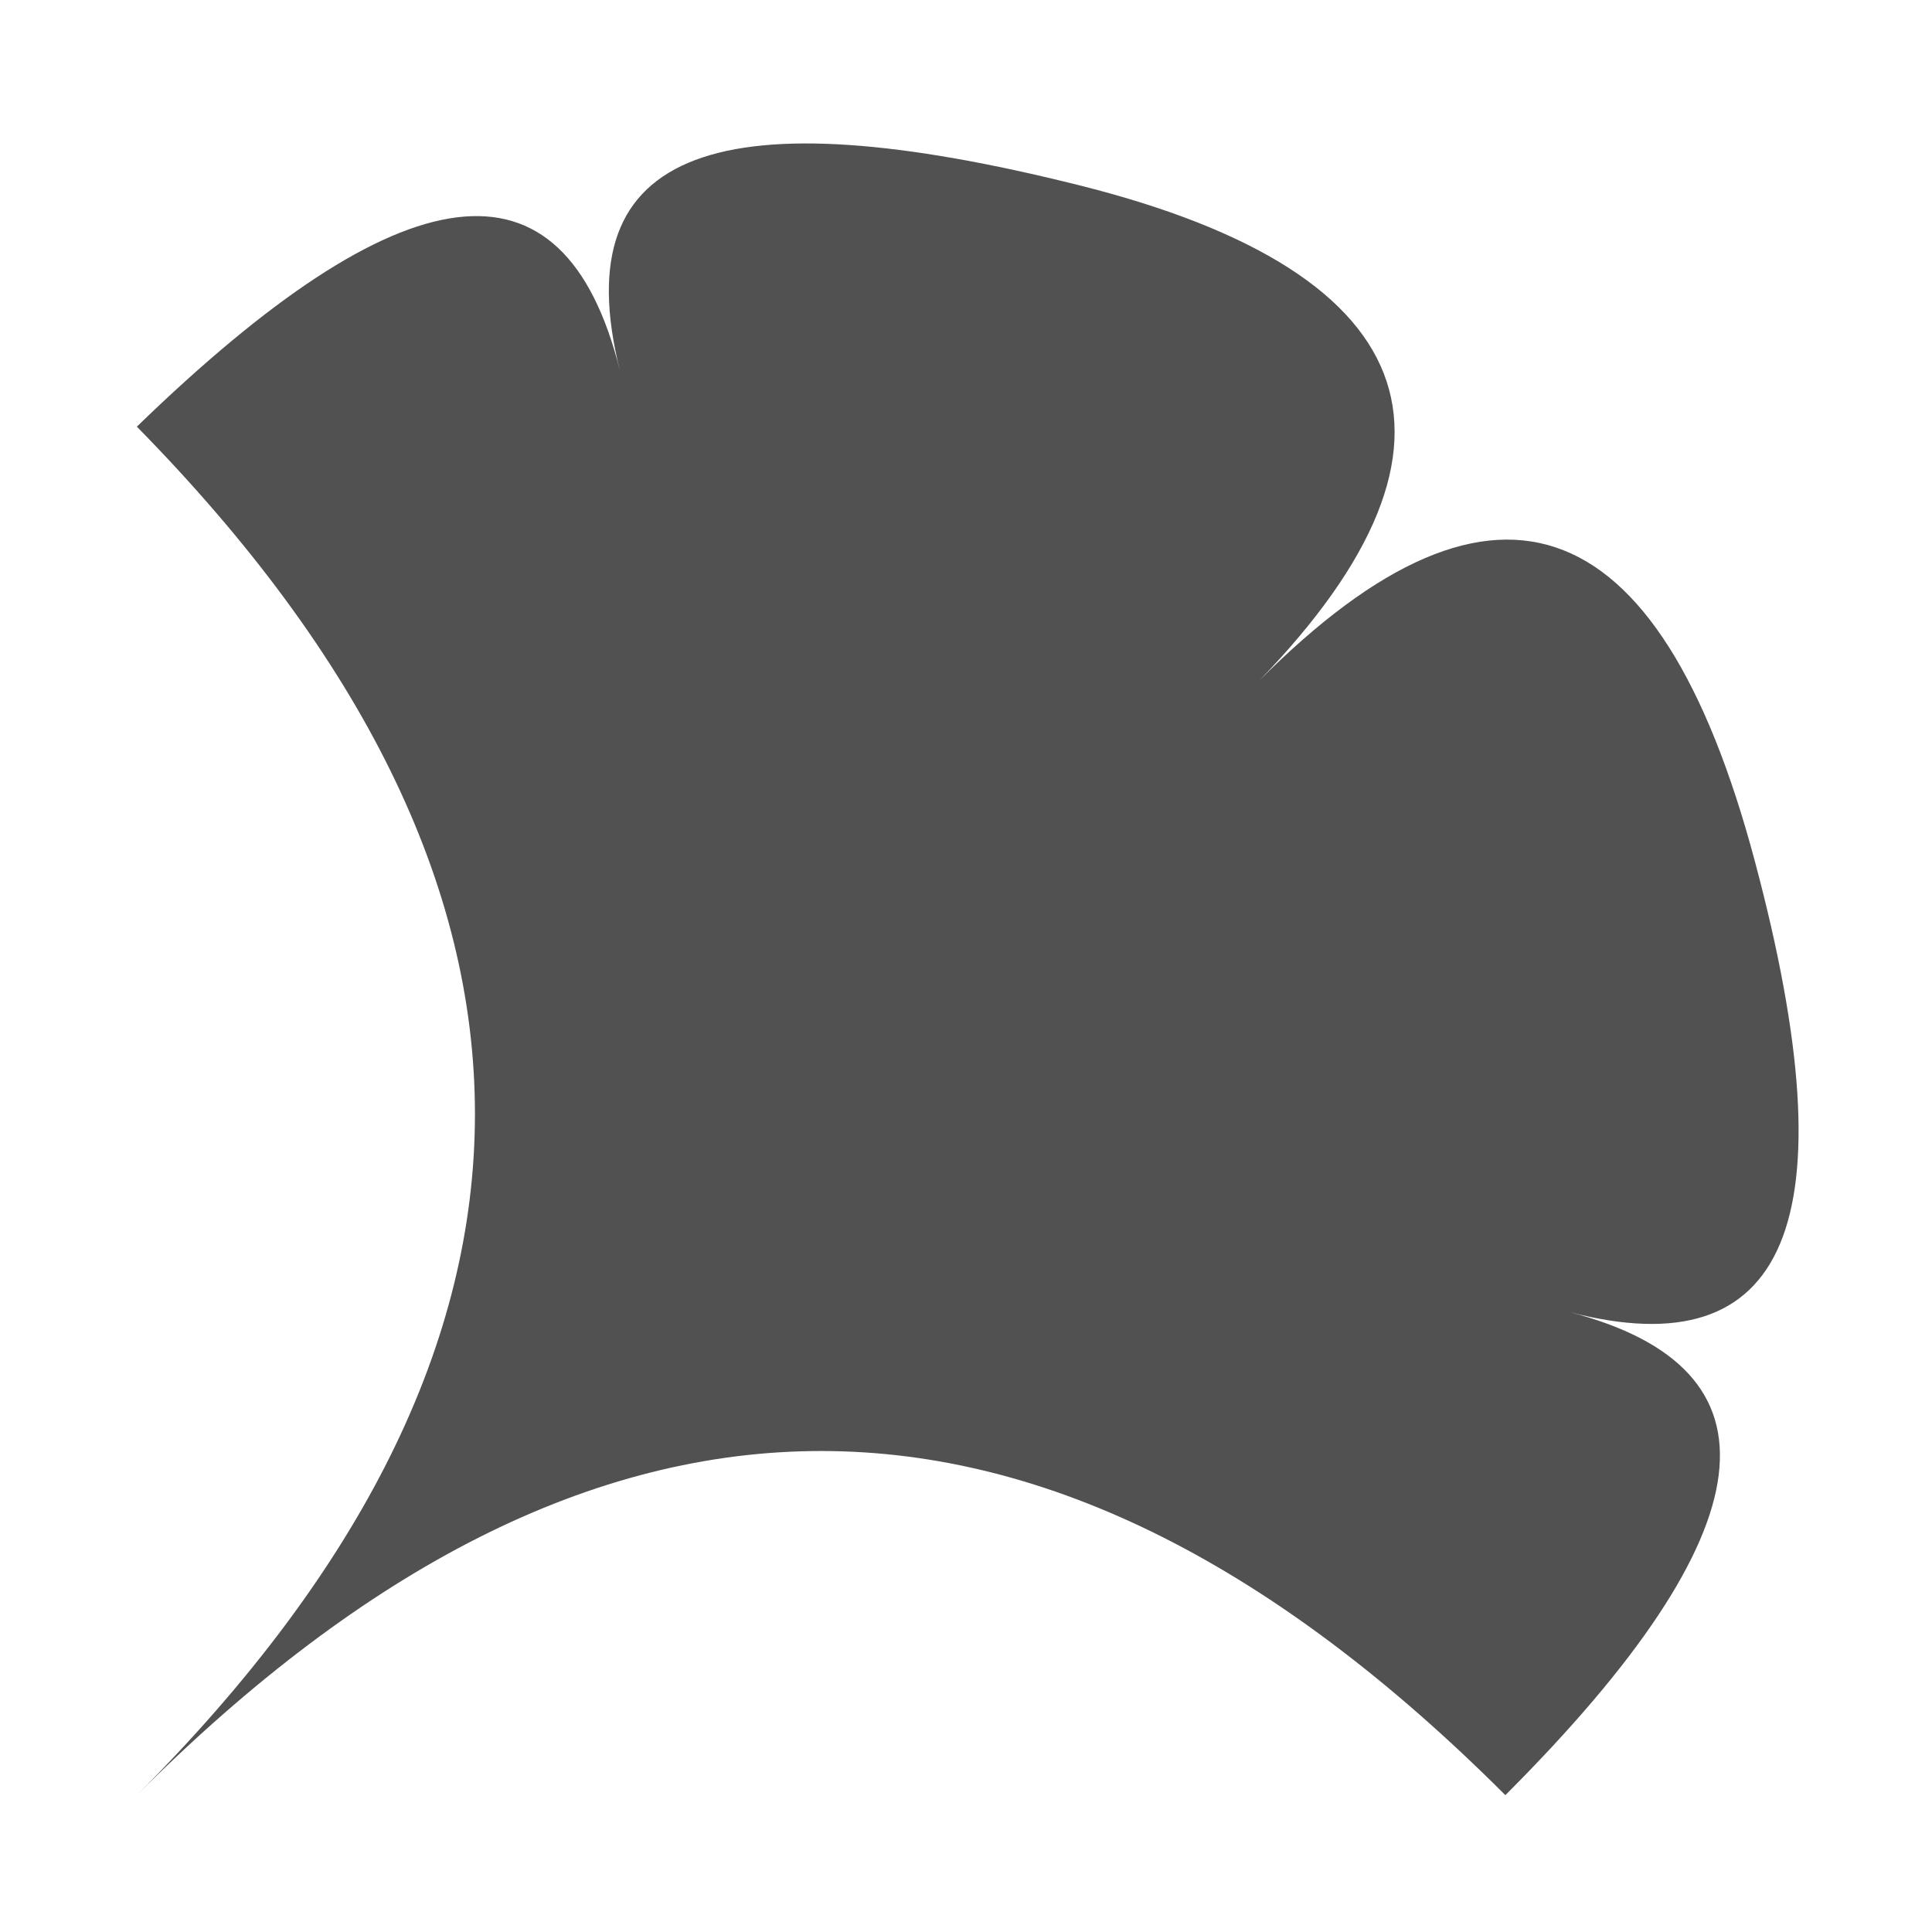
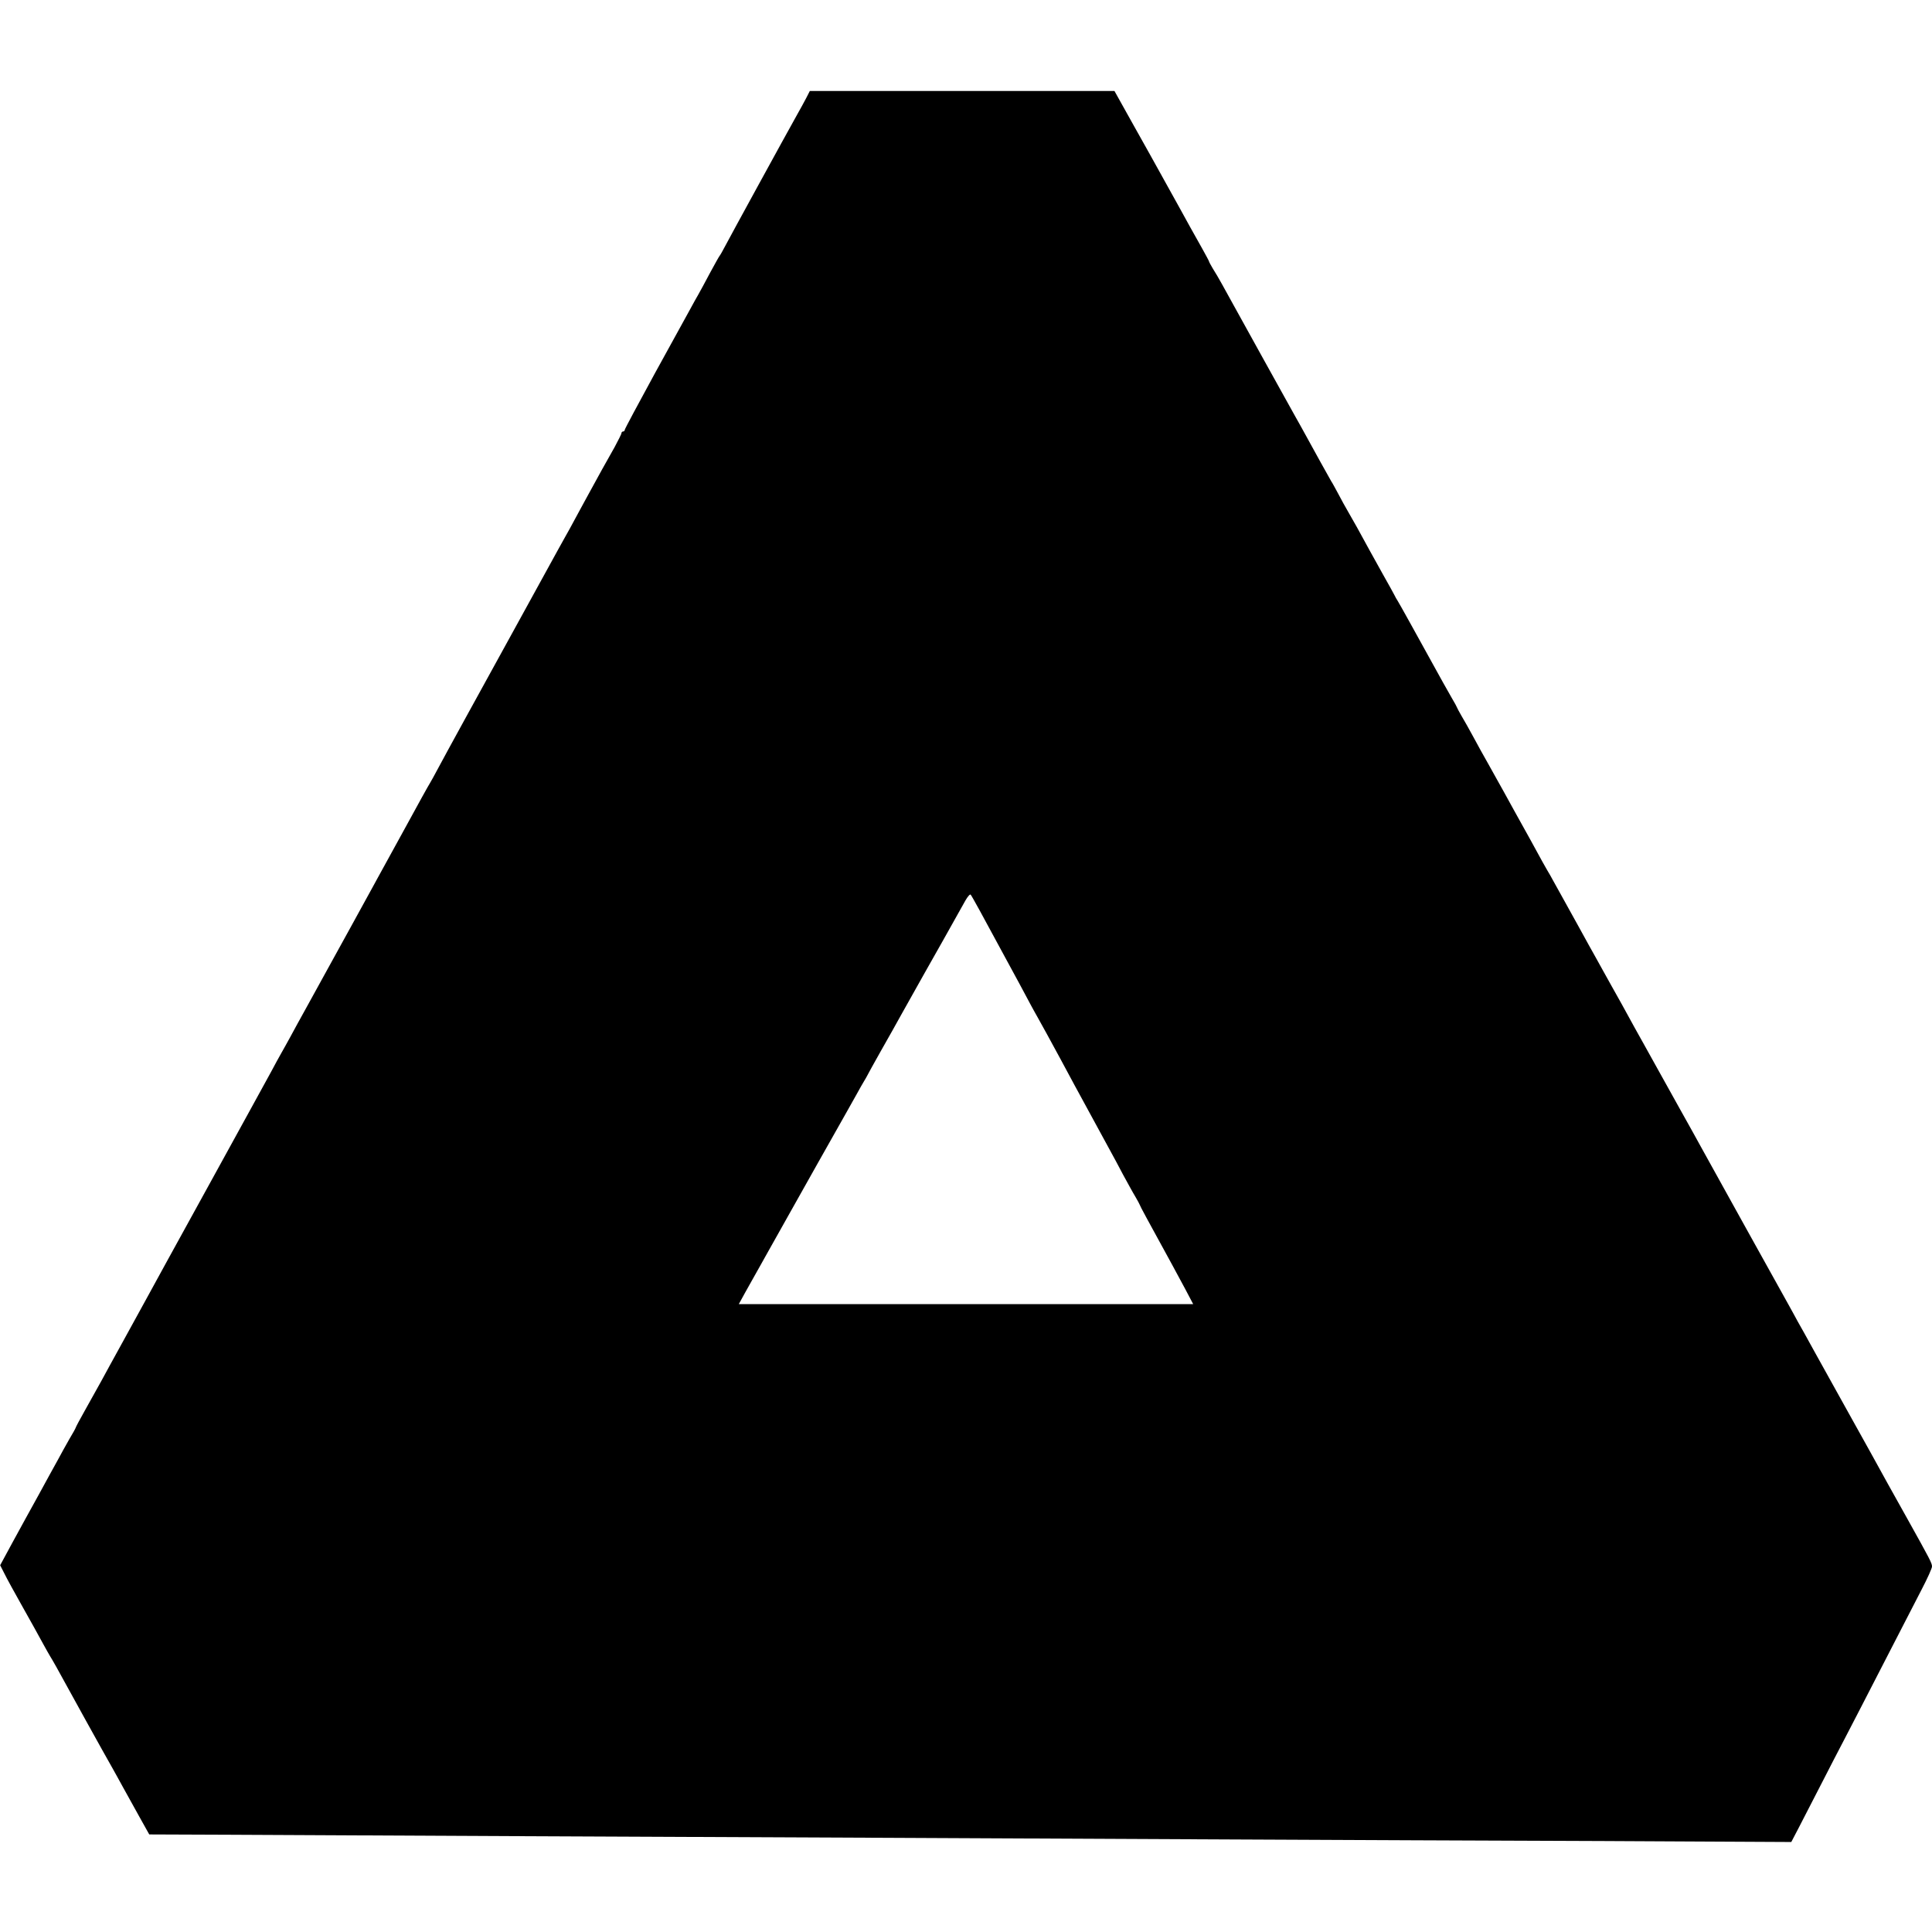
- <svg xmlns="http://www.w3.org/2000/svg" version="1.1" x="0px" y="0px" width="24px" height="24px" viewBox="0 0 24 24">
-   <style type="text/css">
- 	.st0{fill:#515151;}
- </style>
-   <path class="st0" d="M1.7,22.3c5.7-5.7,11.3-5.7,17,0c3.3-3.3,3.5-5.3,0.8-6c2.7,0.7,3.5-1.1,2.3-5.6s-3.3-5.2-6.3-2.1  c3-3,2.3-5.2-2.1-6.3S7,1.8,7.7,4.6C7,1.8,5,2.1,1.7,5.3C7.3,11,7.3,16.7,1.7,22.3" />
+ <svg xmlns="http://www.w3.org/2000/svg" version="1.0" width="1200pt" height="1200pt" viewBox="0 0 1200 1200" preserveAspectRatio="xMidYMid meet">
+   <g transform="translate(0,1200) scale(0.1,-0.1)" fill="#000000" stroke="none">
+     <path d="M5007 11390 c-13 -25 -36 -67 -52 -95 -80 -143 -422 -768 -449 -820 -17 -33 -34 -62 -37 -65 -3 -3 -29 -50 -59 -105 -29 -55 -62 -116 -73 -135 -11 -19 -34 -60 -50 -90 -17 -30 -115 -209 -219 -398 -103 -189 -188 -347 -188 -353 0 -5 -4 -9 -10 -9 -5 0 -10 -5 -10 -10 0 -6 -20 -45 -43 -88 -24 -42 -59 -104 -77 -137 -18 -33 -56 -103 -85 -155 -28 -52 -68 -124 -87 -160 -19 -36 -44 -81 -55 -100 -11 -19 -33 -60 -50 -90 -57 -104 -256 -465 -283 -515 -195 -354 -417 -758 -455 -830 -26 -49 -51 -94 -55 -100 -4 -5 -74 -131 -155 -280 -81 -148 -159 -290 -173 -315 -13 -25 -37 -67 -52 -95 -34 -62 -182 -332 -220 -400 -58 -105 -128 -233 -164 -298 -20 -37 -46 -84 -58 -105 -11 -20 -34 -62 -50 -92 -17 -30 -40 -73 -53 -95 -12 -22 -40 -71 -60 -110 -21 -38 -196 -358 -390 -710 -194 -352 -369 -671 -390 -710 -21 -38 -84 -153 -140 -255 -56 -102 -118 -214 -137 -250 -20 -36 -63 -114 -97 -174 -34 -60 -61 -111 -61 -114 0 -2 -17 -34 -39 -70 -21 -37 -54 -96 -73 -132 -20 -36 -73 -132 -118 -215 -46 -82 -118 -215 -161 -293 l-78 -144 26 -51 c14 -29 65 -122 113 -207 48 -85 104 -186 125 -225 21 -38 41 -74 45 -80 4 -5 21 -36 39 -67 67 -123 306 -555 351 -633 12 -22 41 -73 63 -114 22 -40 68 -123 102 -184 l62 -111 509 -2 c280 -1 1105 -5 1834 -9 729 -3 1737 -8 2240 -10 503 -2 1448 -7 2100 -10 652 -3 1709 -8 2350 -10 l1166 -6 46 88 c25 48 87 169 138 268 51 99 118 230 150 290 54 103 109 211 325 630 48 94 116 225 151 293 35 67 64 131 64 142 0 21 -10 40 -155 300 -54 96 -108 193 -120 215 -55 101 -142 257 -255 460 -67 121 -157 283 -200 360 -42 77 -89 161 -104 187 -14 27 -38 69 -52 95 -15 27 -138 248 -274 493 -136 245 -260 470 -277 500 -16 30 -73 132 -125 225 -52 94 -110 197 -128 230 -18 33 -63 114 -100 180 -37 66 -81 145 -97 175 -16 30 -61 111 -100 180 -38 69 -84 150 -100 180 -17 30 -66 118 -108 195 -43 77 -91 165 -108 195 -17 30 -39 71 -50 90 -10 19 -27 49 -37 65 -16 27 -30 53 -105 190 -12 22 -57 103 -100 180 -42 77 -91 165 -108 195 -17 30 -39 70 -49 88 -45 79 -57 102 -98 177 -24 44 -56 102 -72 128 -15 26 -28 50 -28 52 0 2 -15 30 -34 62 -35 61 -68 120 -119 213 -80 145 -208 377 -217 390 -6 8 -13 22 -17 30 -4 8 -36 67 -72 130 -35 63 -74 133 -86 155 -71 131 -91 166 -125 225 -21 36 -52 92 -69 125 -18 33 -36 67 -42 75 -9 15 -114 204 -169 305 -15 28 -39 70 -53 95 -28 50 -361 650 -399 720 -14 25 -40 72 -58 105 -18 33 -44 77 -57 97 -12 21 -23 40 -23 43 0 3 -20 40 -44 83 -24 42 -57 102 -74 132 -26 47 -70 128 -202 365 -15 28 -82 147 -148 265 l-120 215 -946 0 -946 0 -23 -45z m1200 -5270 c94 -173 183 -337 197 -365 15 -27 31 -57 36 -65 14 -24 104 -188 148 -270 34 -64 85 -159 312 -575 15 -27 49 -90 75 -140 27 -49 61 -112 77 -138 15 -26 28 -50 28 -52 0 -4 42 -82 200 -370 18 -33 55 -102 82 -152 l49 -93 -1411 0 -1411 0 12 22 c7 13 40 73 74 133 34 61 74 131 88 157 15 26 48 85 73 130 26 46 57 101 69 123 12 22 92 164 177 315 85 151 164 291 175 310 11 19 37 66 59 105 21 38 44 79 51 90 7 11 16 27 20 35 4 8 41 76 83 150 42 74 102 180 132 235 31 55 95 170 143 255 48 85 99 175 113 200 27 48 100 178 139 248 14 24 28 40 32 35 5 -4 85 -150 178 -323z" />
+   </g>
</svg>
